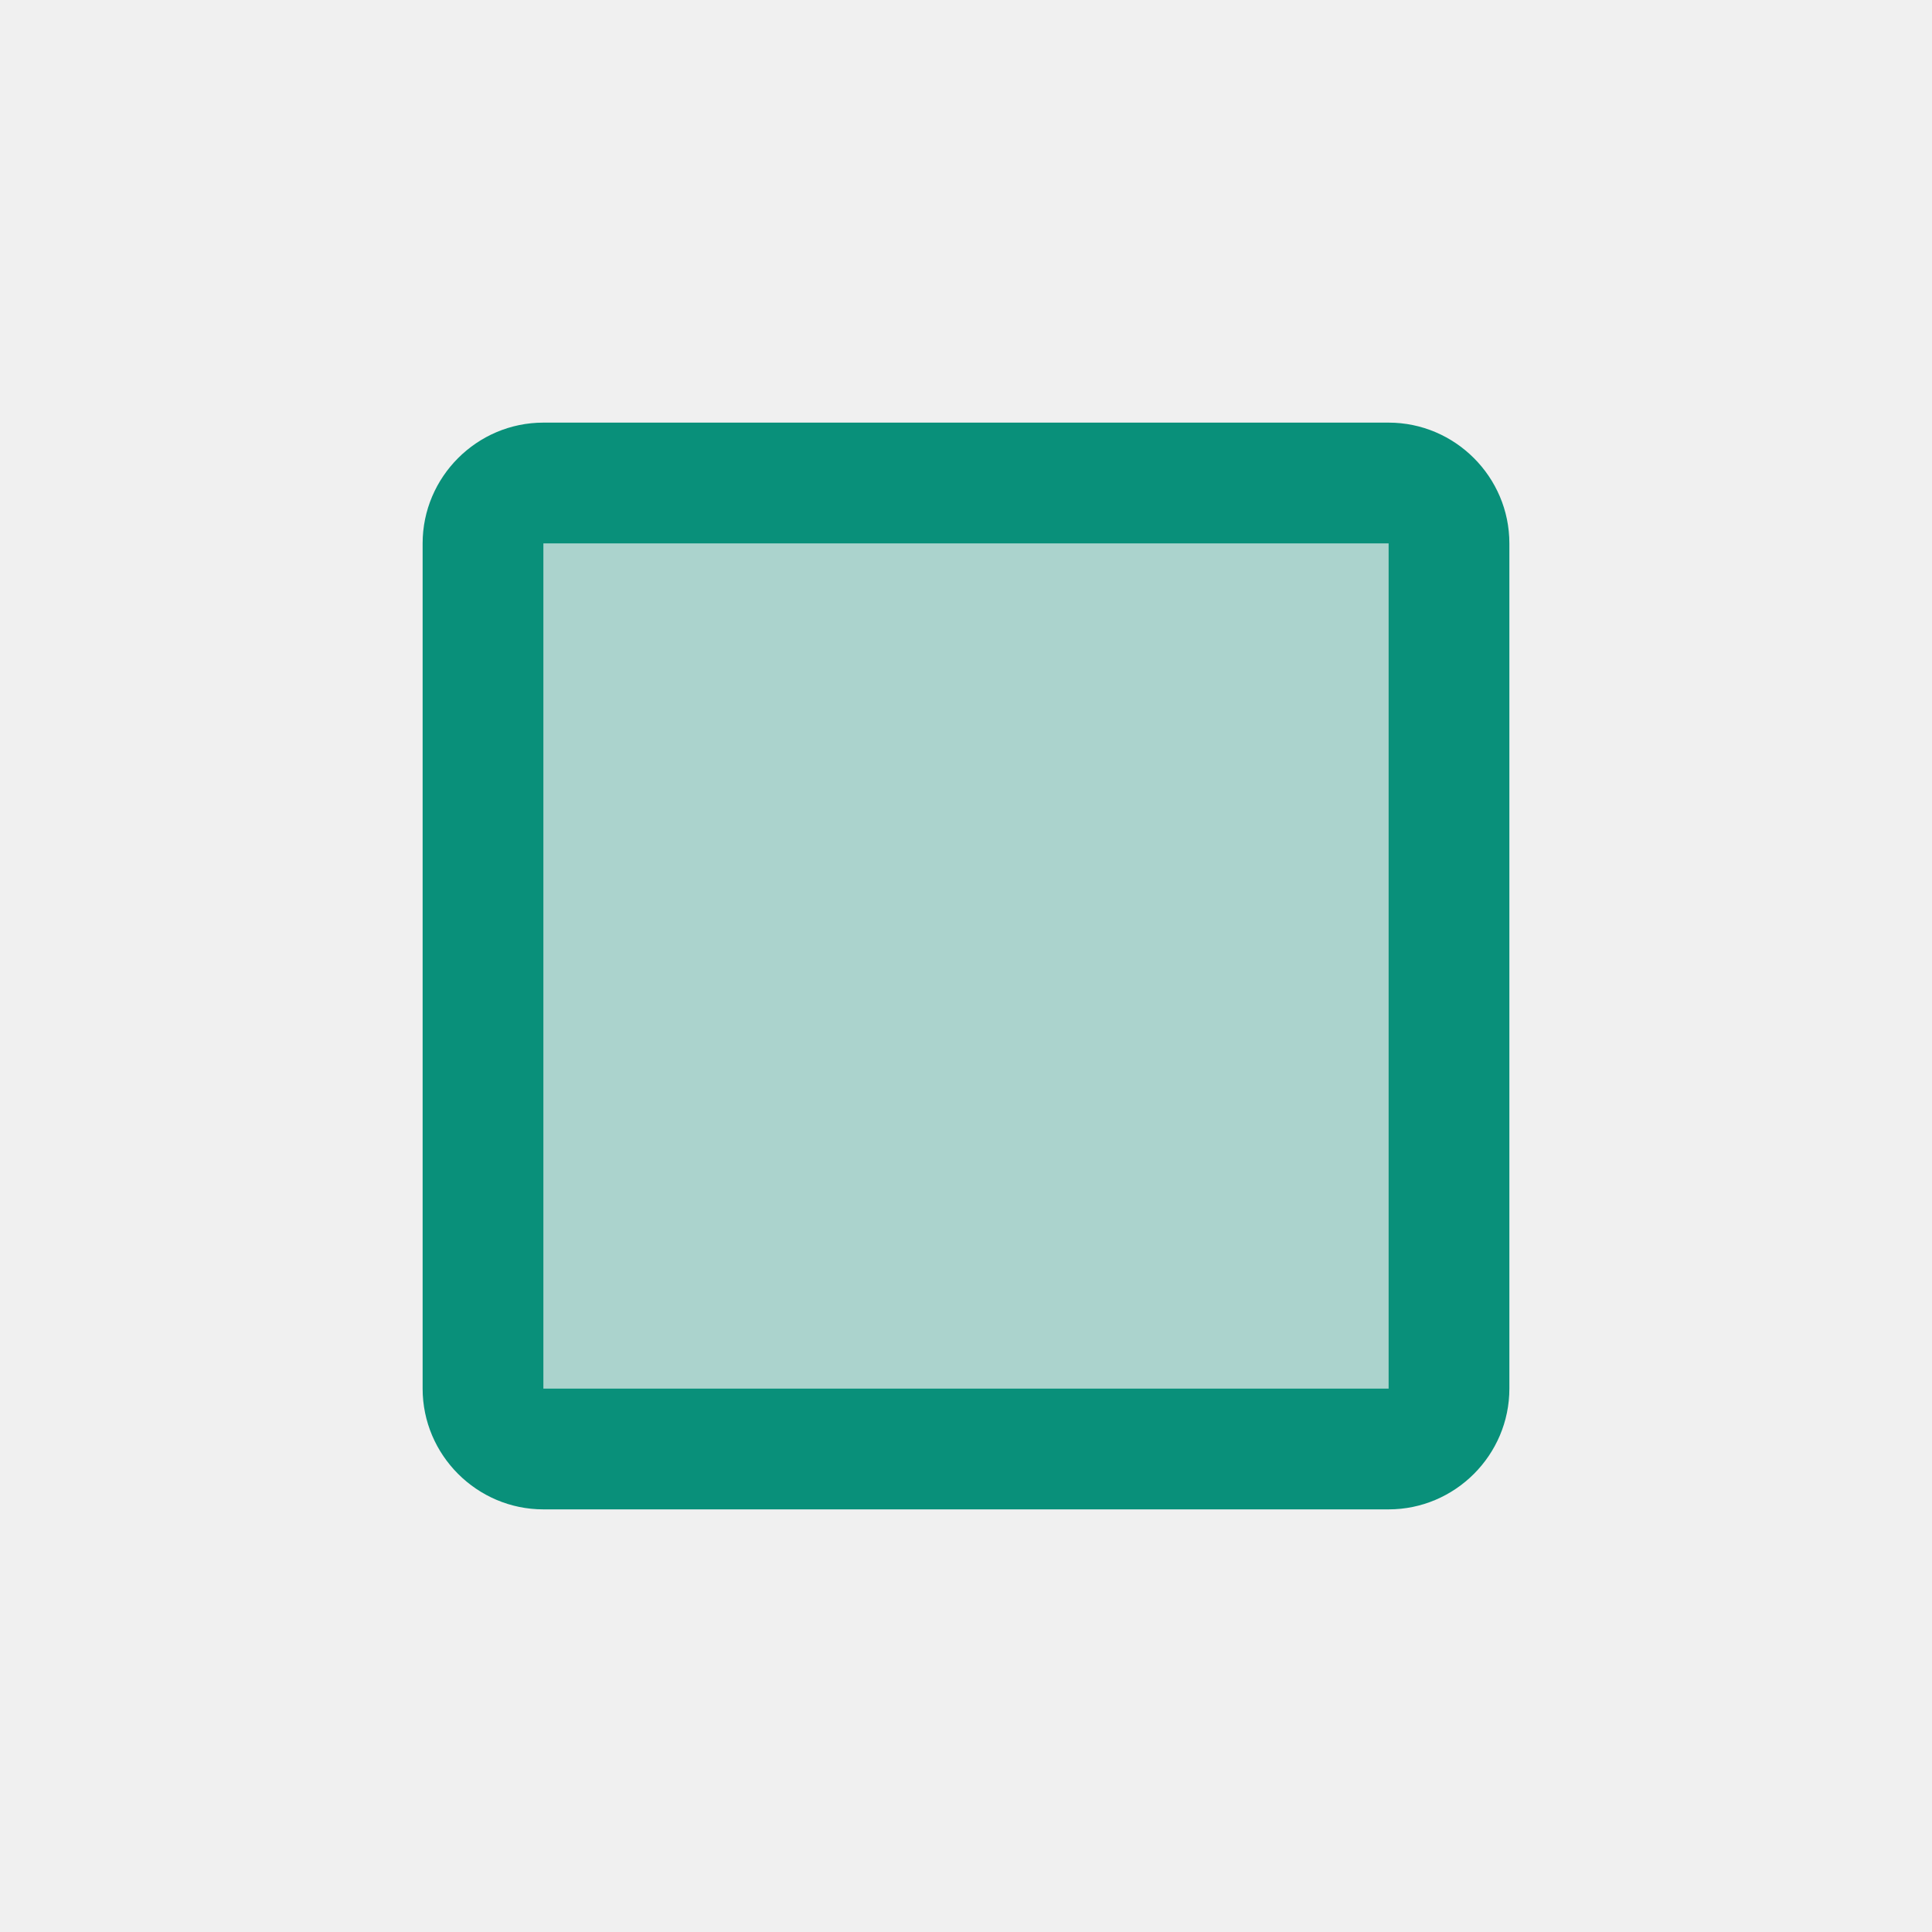
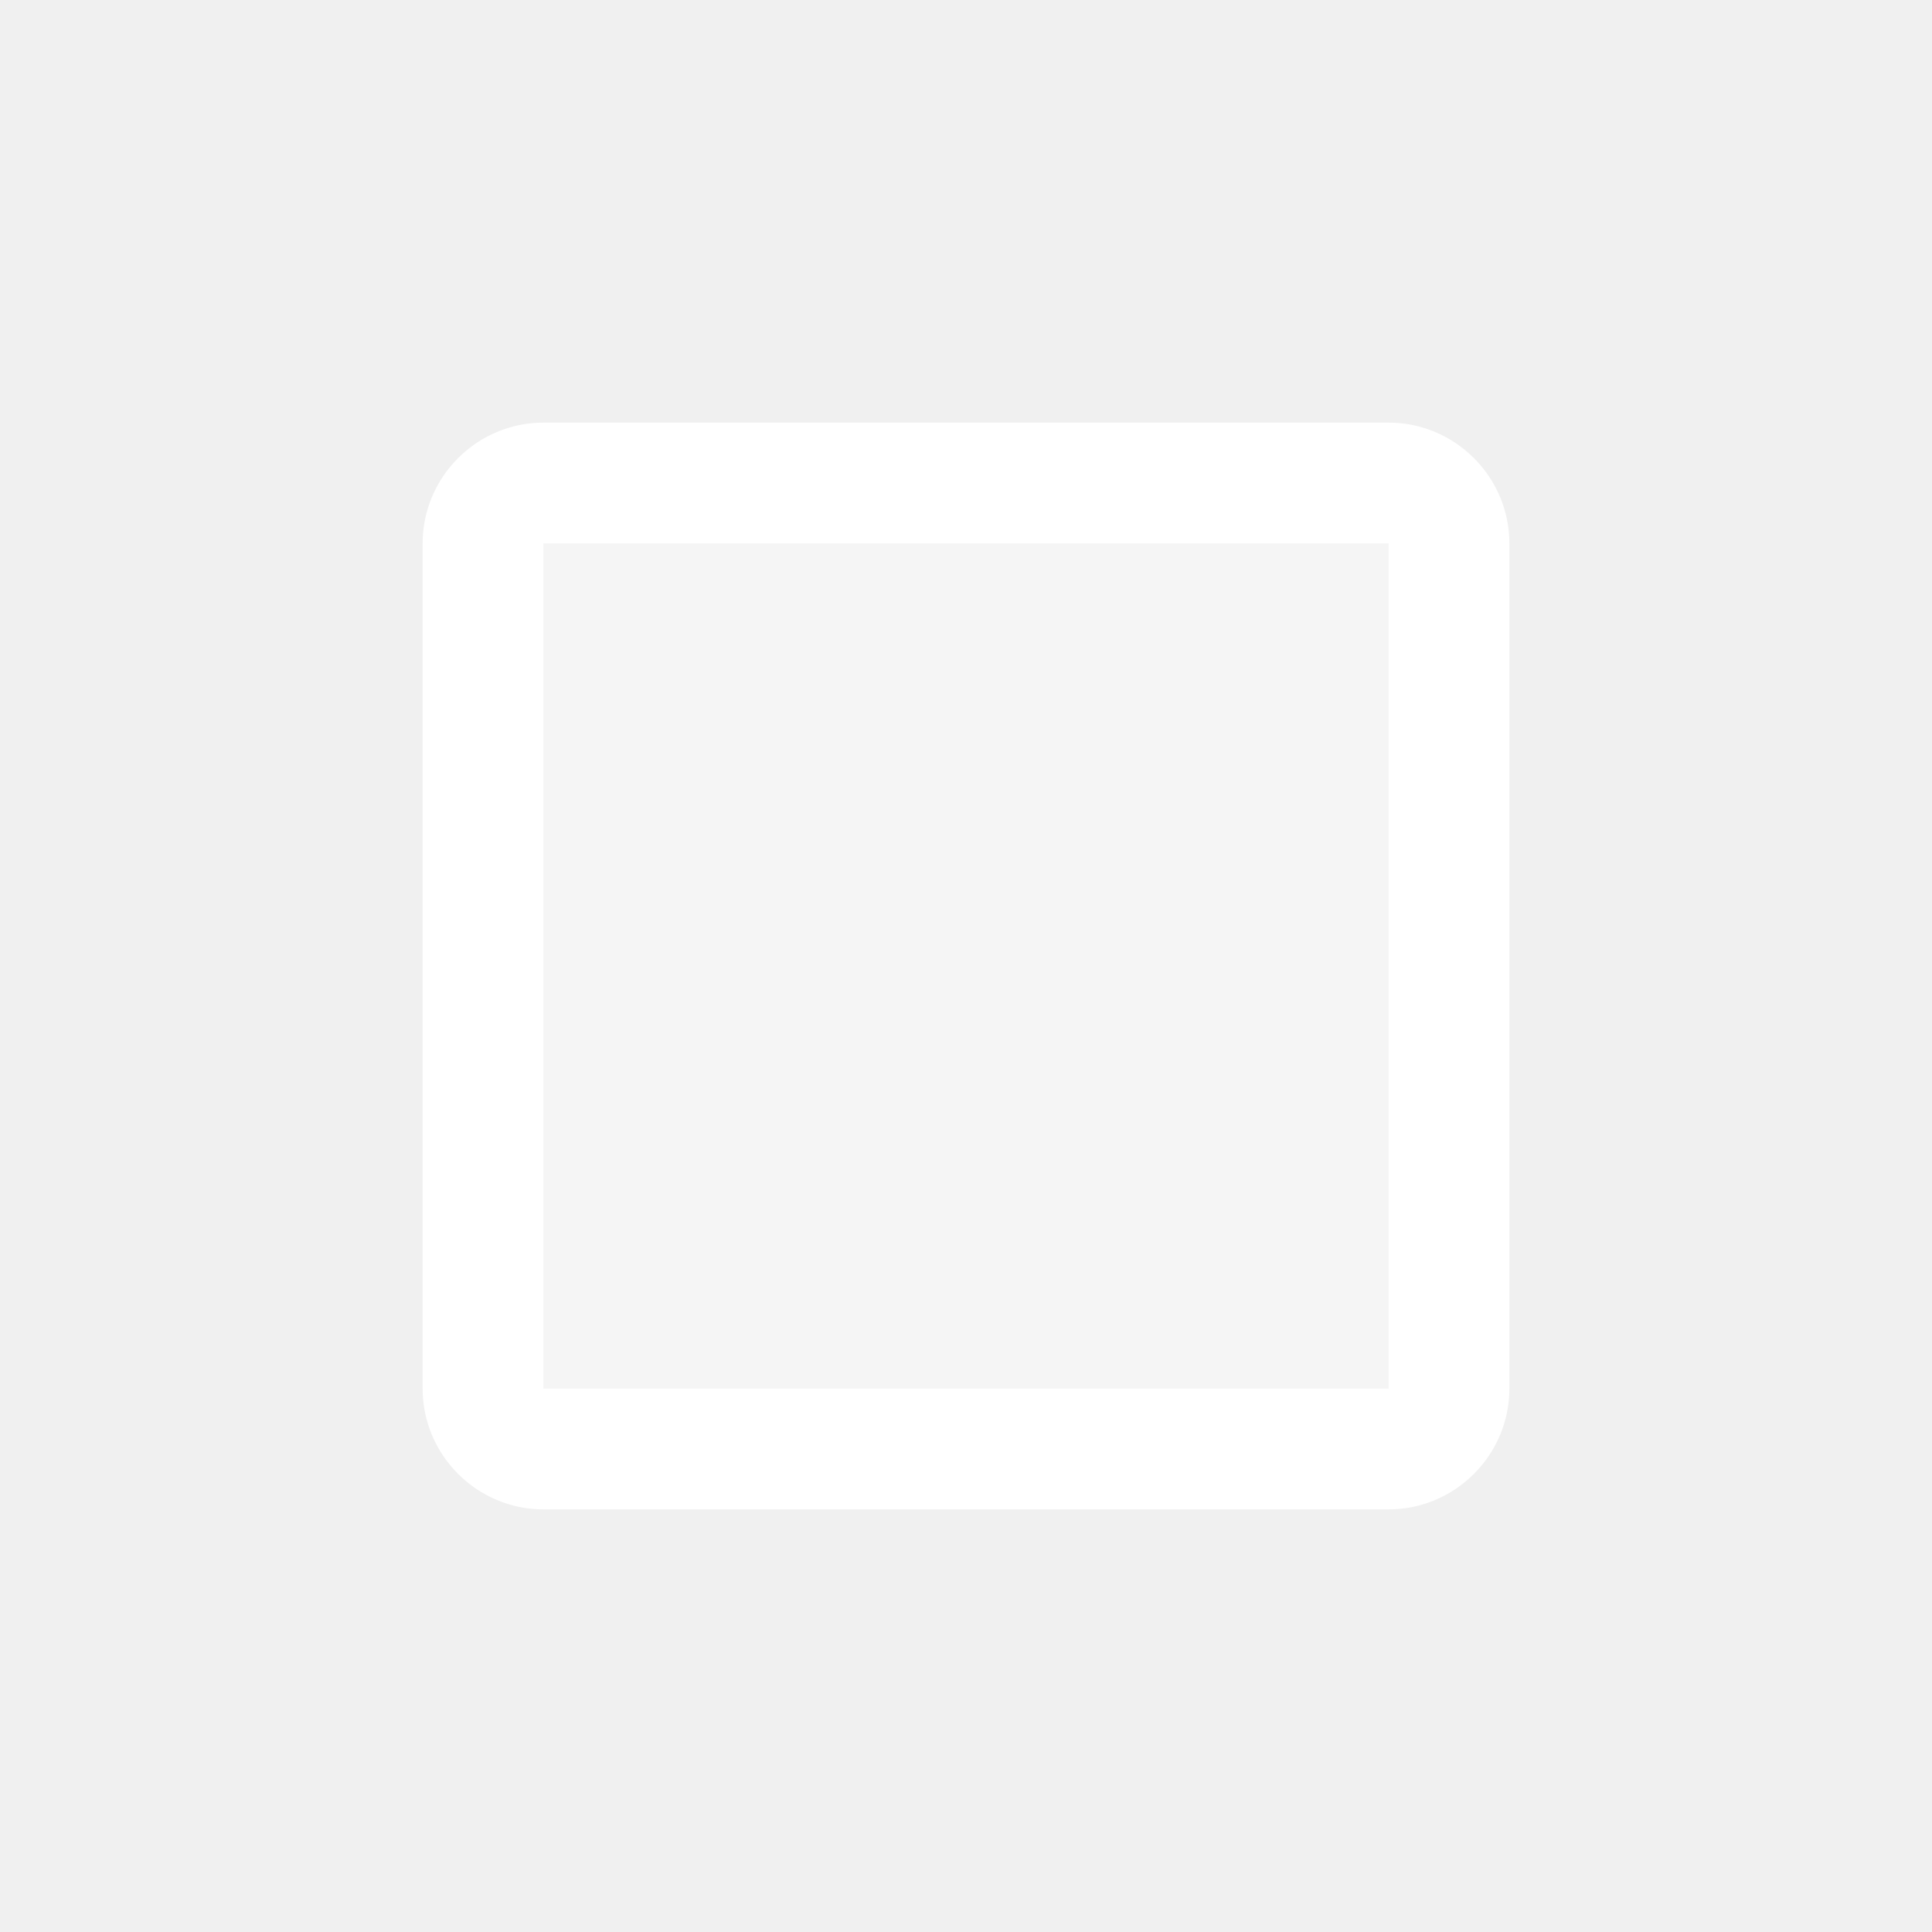
<svg xmlns="http://www.w3.org/2000/svg" version="1.1" id="Layer_1" x="0px" y="0px" viewBox="0 0 32 32" style="enable-background:new 0 0 32 32;" xml:space="preserve">
  <style type="text/css">
	.st0{opacity:0.302;}
- 	.st1{fill-rule:evenodd;clip-rule:evenodd;fill:#09907A;}
+ 	.st1{fill-rule:evenodd;clip-rule:evenodd;fill:white;}
</style>
  <g id="Rectangle_3_copy_3" class="st0">
    <g>
      <rect x="8" y="8" class="st1" width="16" height="16" />
    </g>
  </g>
  <g id="Rectangle_2_copy_13">
    <g>
      <path class="st1" d="M23,7H9C7.9,7,7,7.9,7,9v14c0,1.1,0.9,2,2,2h14c1.1,0,2-0.9,2-2V9C25,7.9,24.1,7,23,7z M23,23H9V9h14V23z" />
    </g>
  </g>
</svg>
